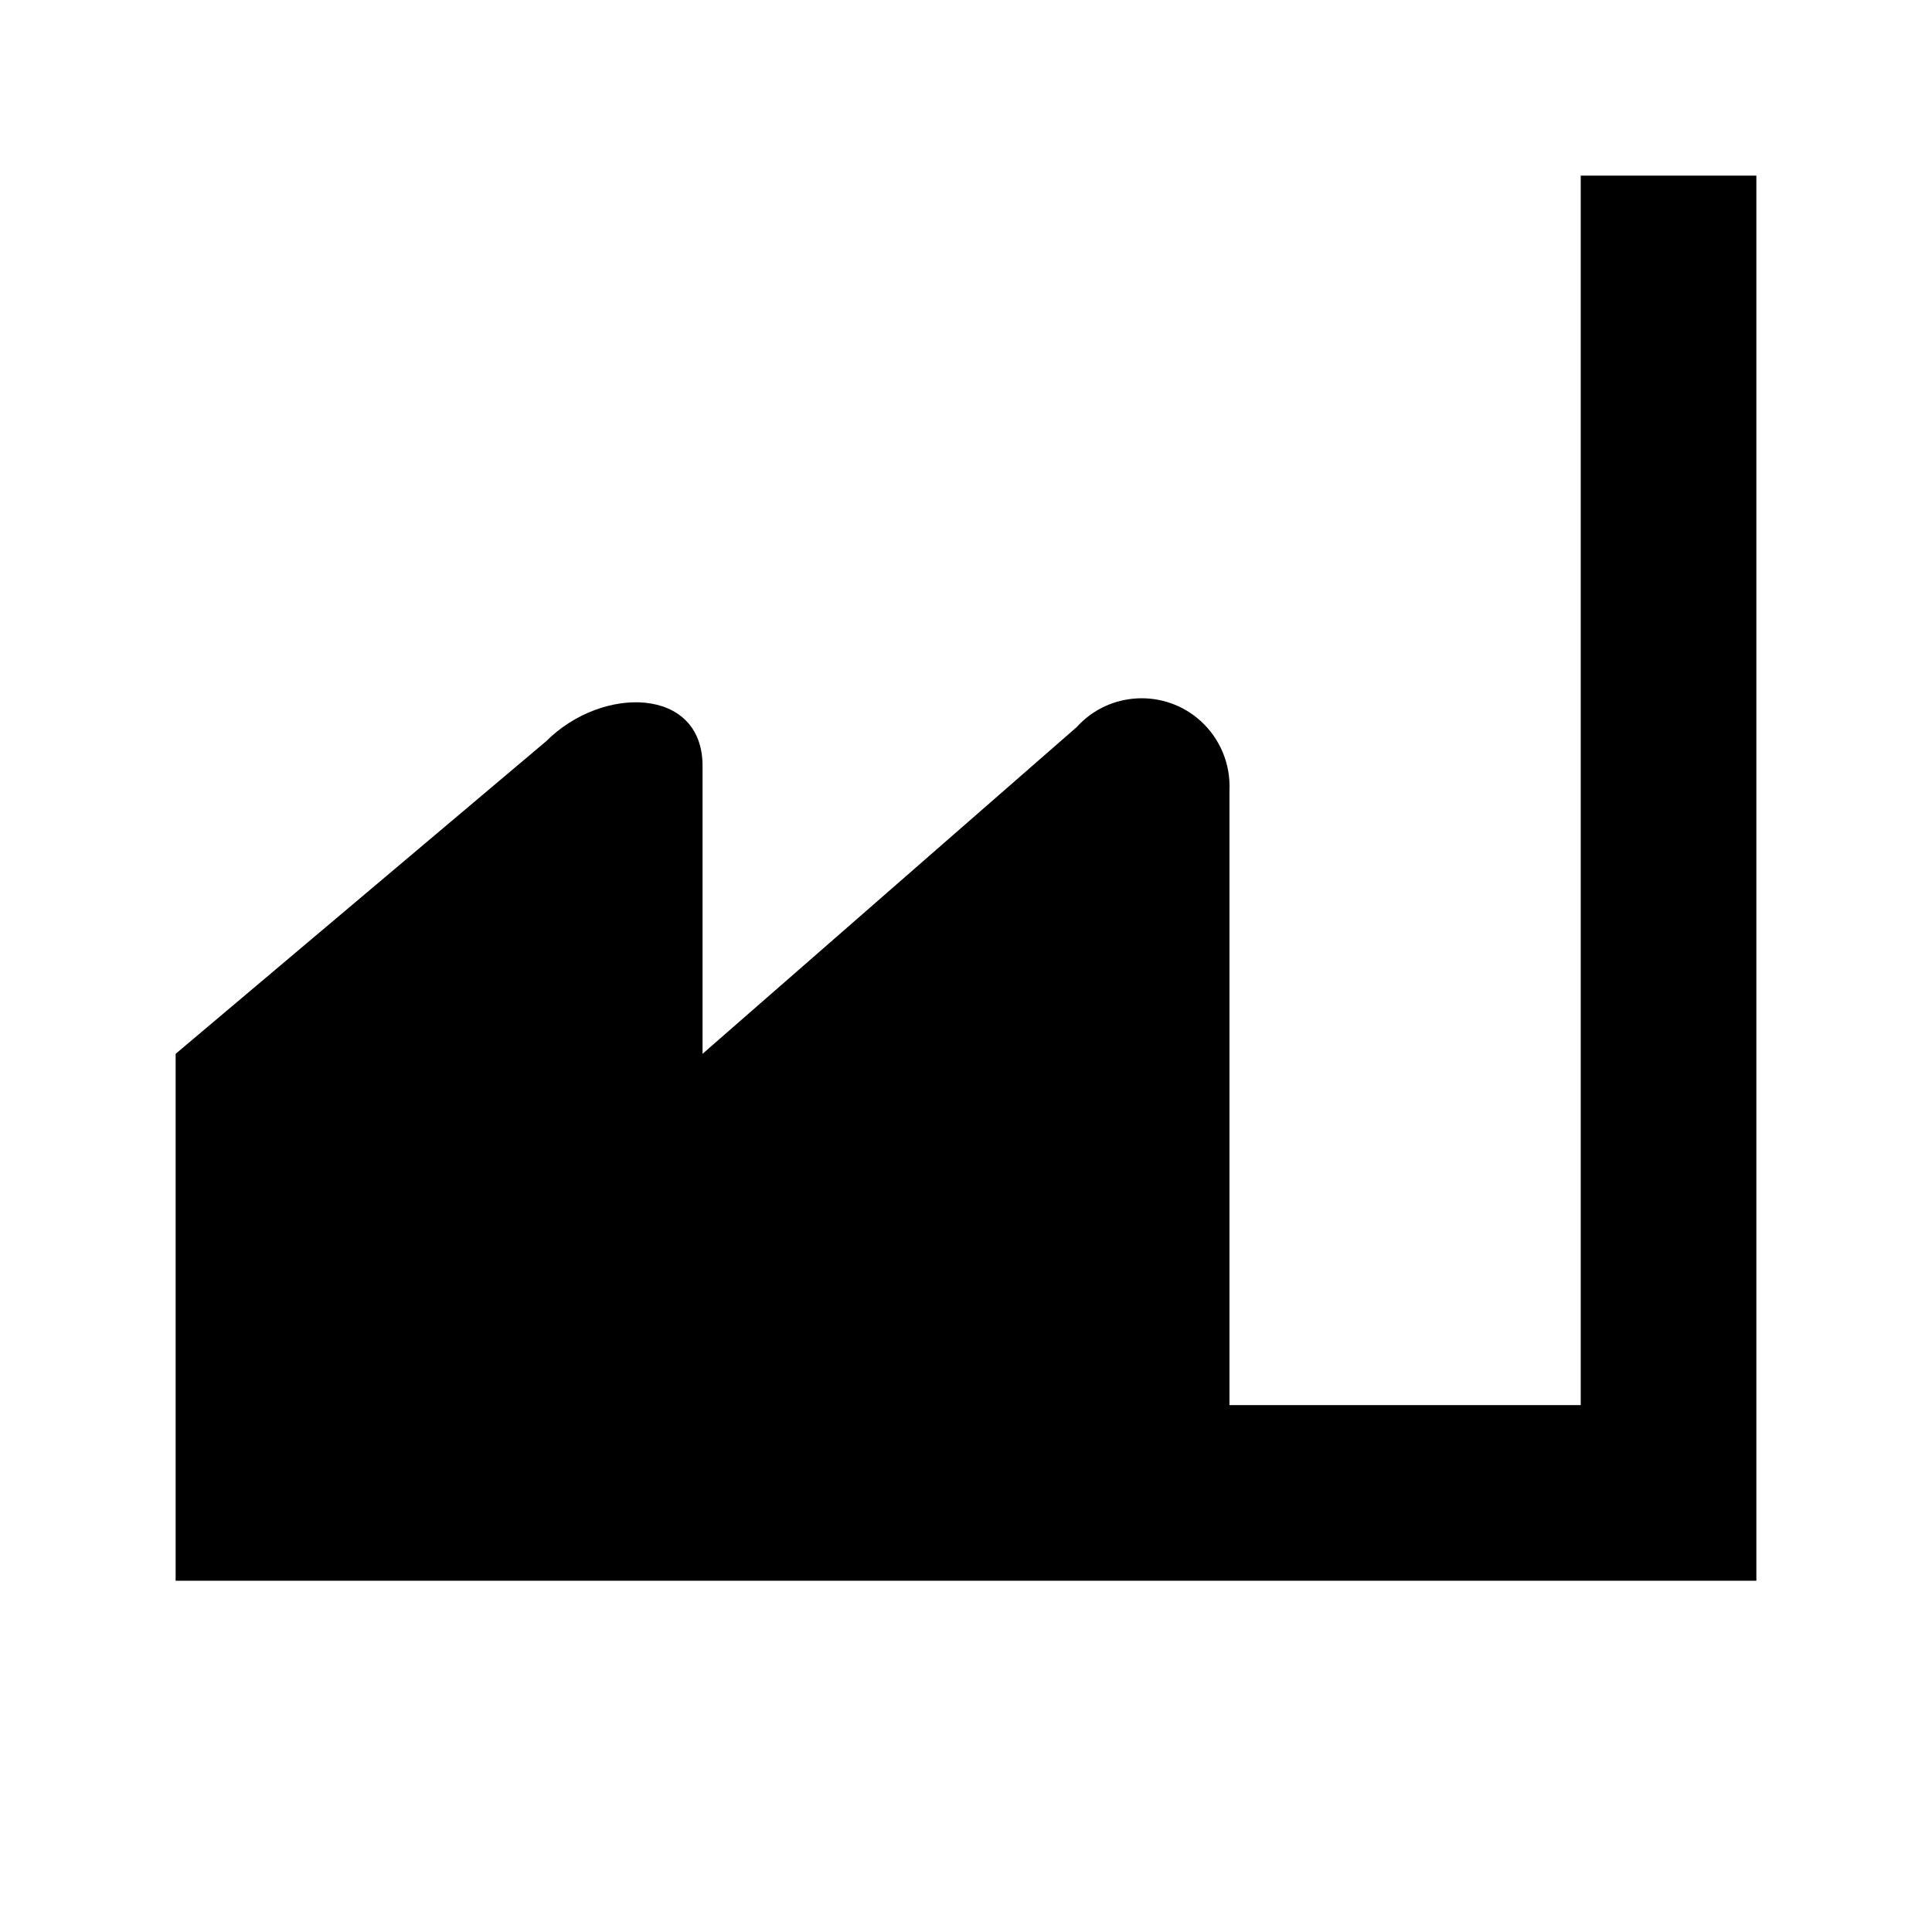
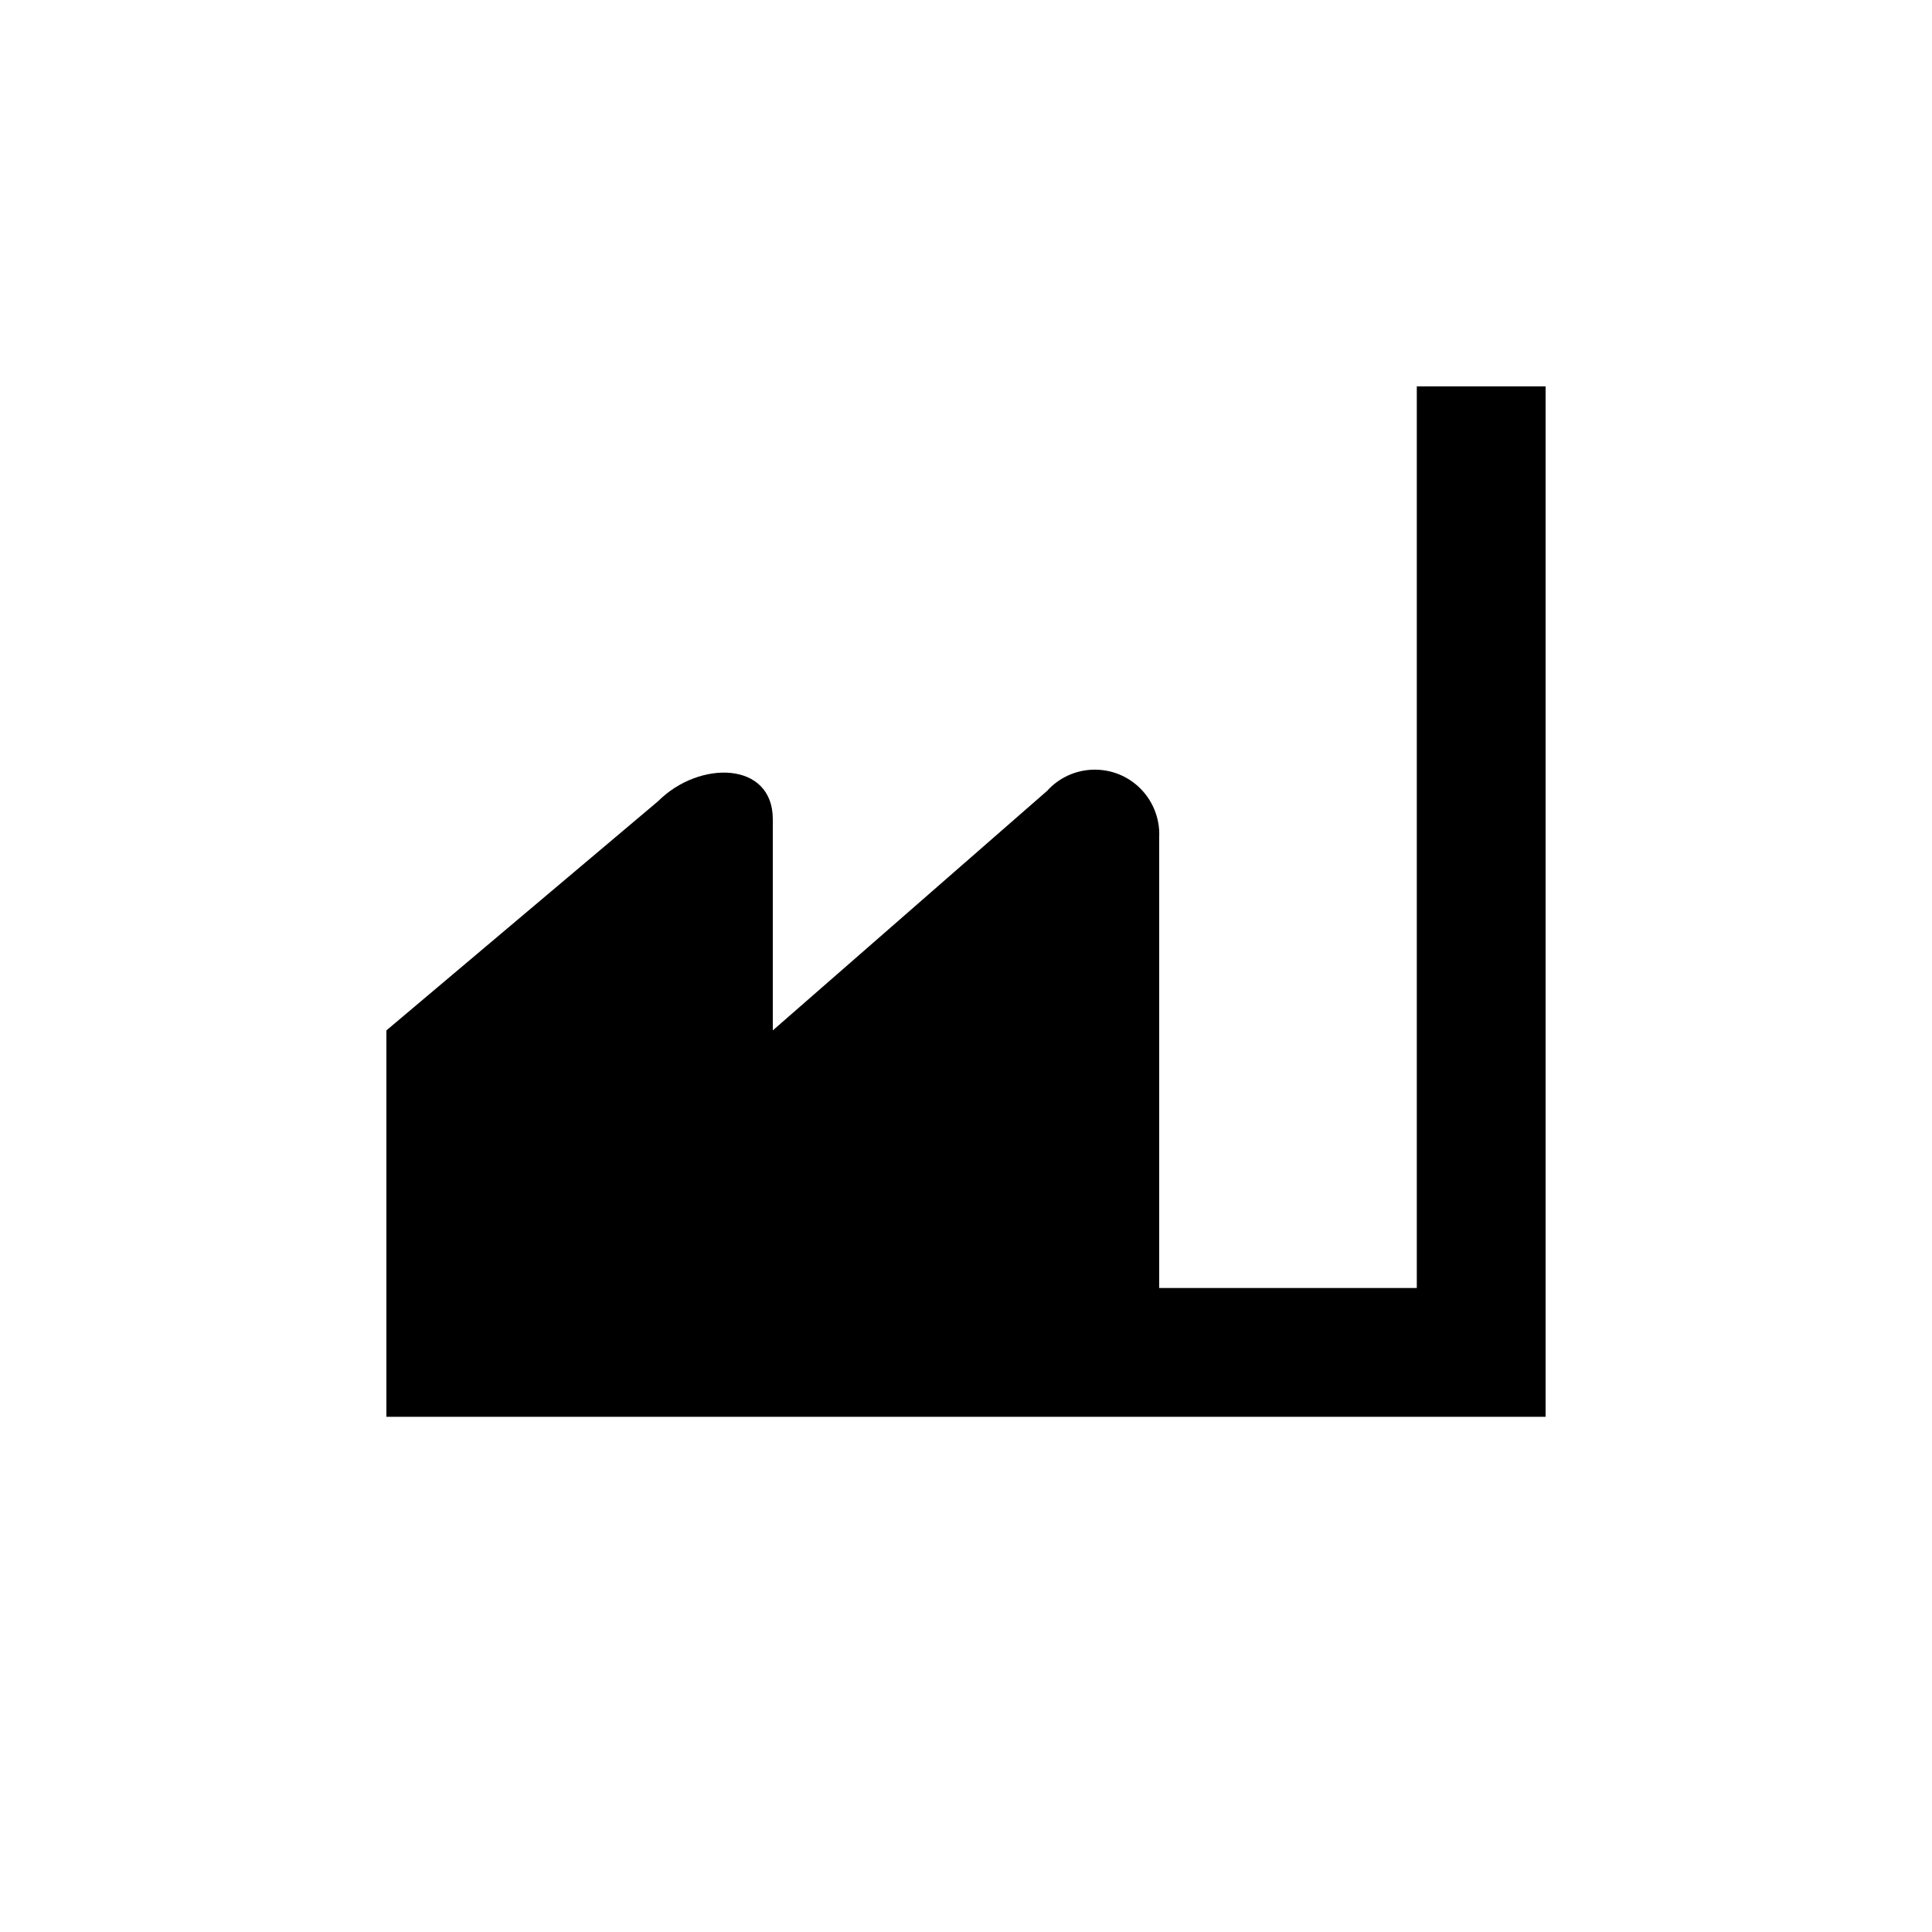
- <svg xmlns="http://www.w3.org/2000/svg" version="1.1" id="Layer_1" x="0px" y="0px" width="11px" height="11px" viewBox="0 0 11 11" style="enable-background:new 0 0 11 11;" xml:space="preserve">
-   <path d="M10,1v8H1V6l2.11-1.78C3.43,3.9,4,3.91,4,4.36V6l2.13-1.86c0.185-0.205,0.502-0.22,0.706-0.035  C6.947,4.206,7.007,4.351,7,4.5V8h2V1H10z" />
+ <svg xmlns="http://www.w3.org/2000/svg" viewBox="0 0 15 15" height="15" width="15">
+   <rect fill="none" x="0" y="0" width="15" height="15" />
+   <rect x="0" y="0" width="15" height="15" rx="4" ry="4" fill="rgba(255,255,255,0.8)" />
+   <path fill="#000" transform="translate(2 2)" d="M10,1v8H1V6l2.11-1.78C3.43,3.9,4,3.91,4,4.36V6l2.13-1.86c0.185-0.205,0.502-0.22,0.706-0.035  C6.947,4.206,7.007,4.351,7,4.5V8h2V1H10z" />
</svg>
